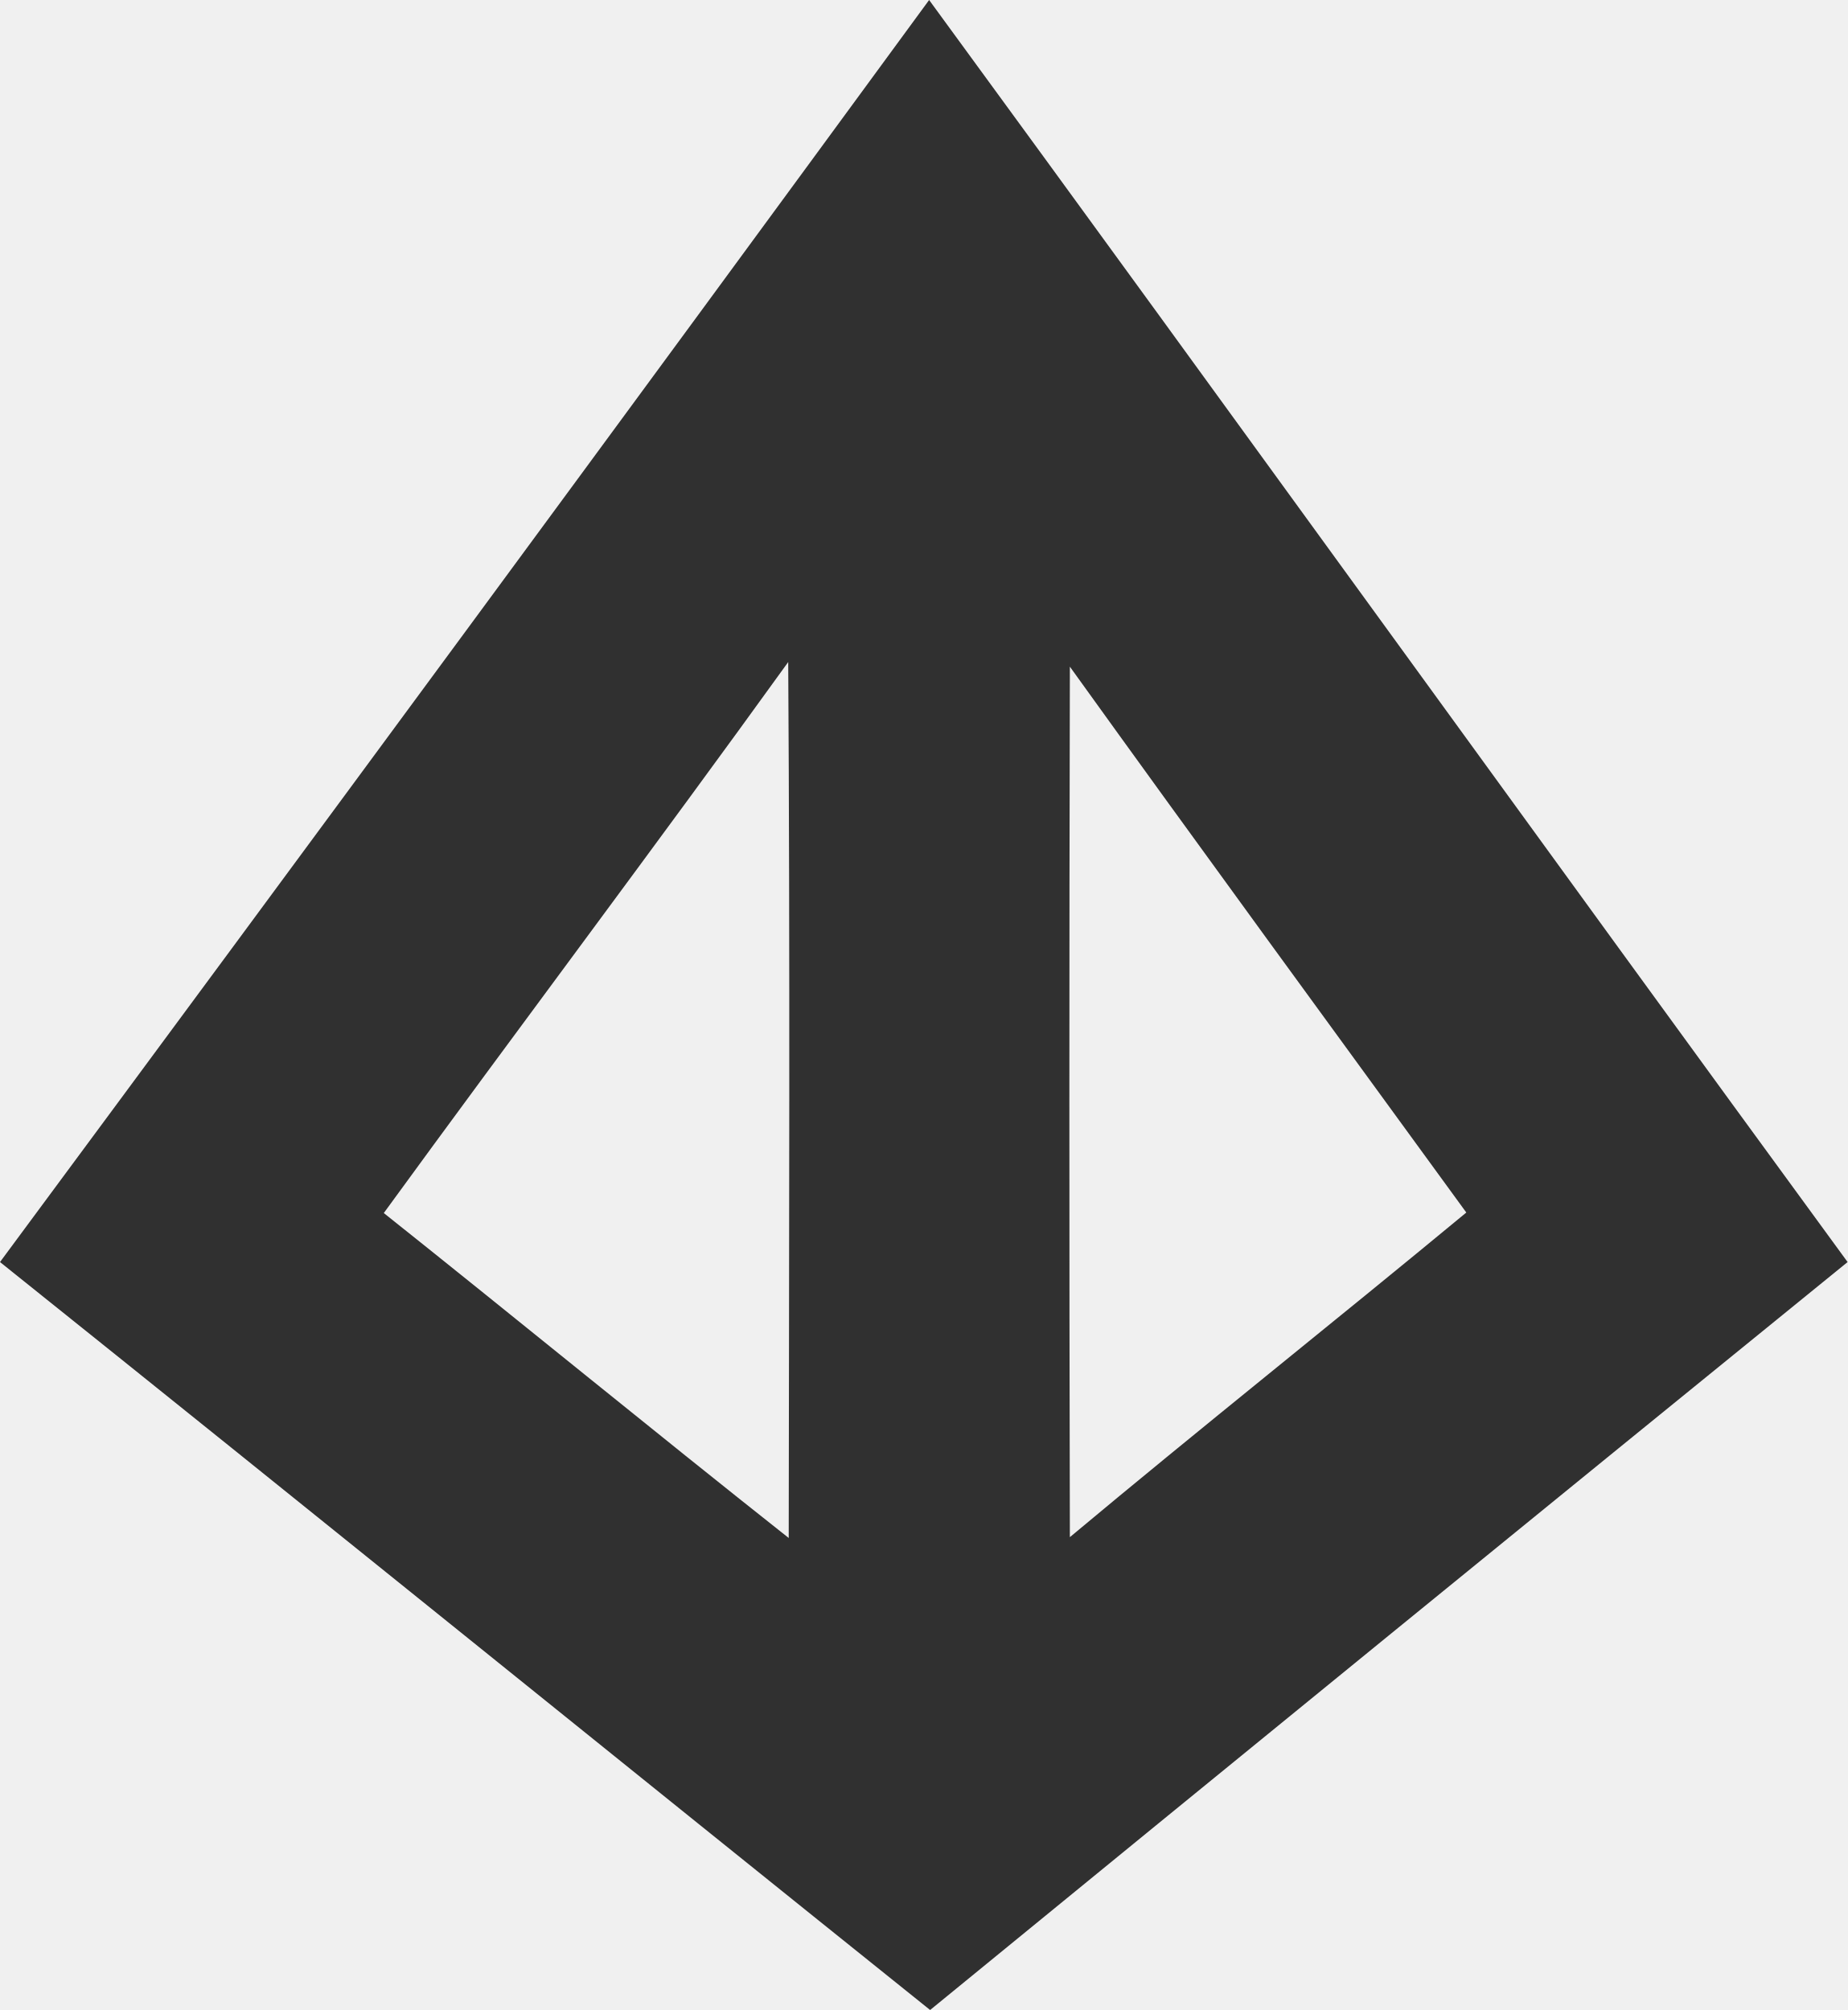
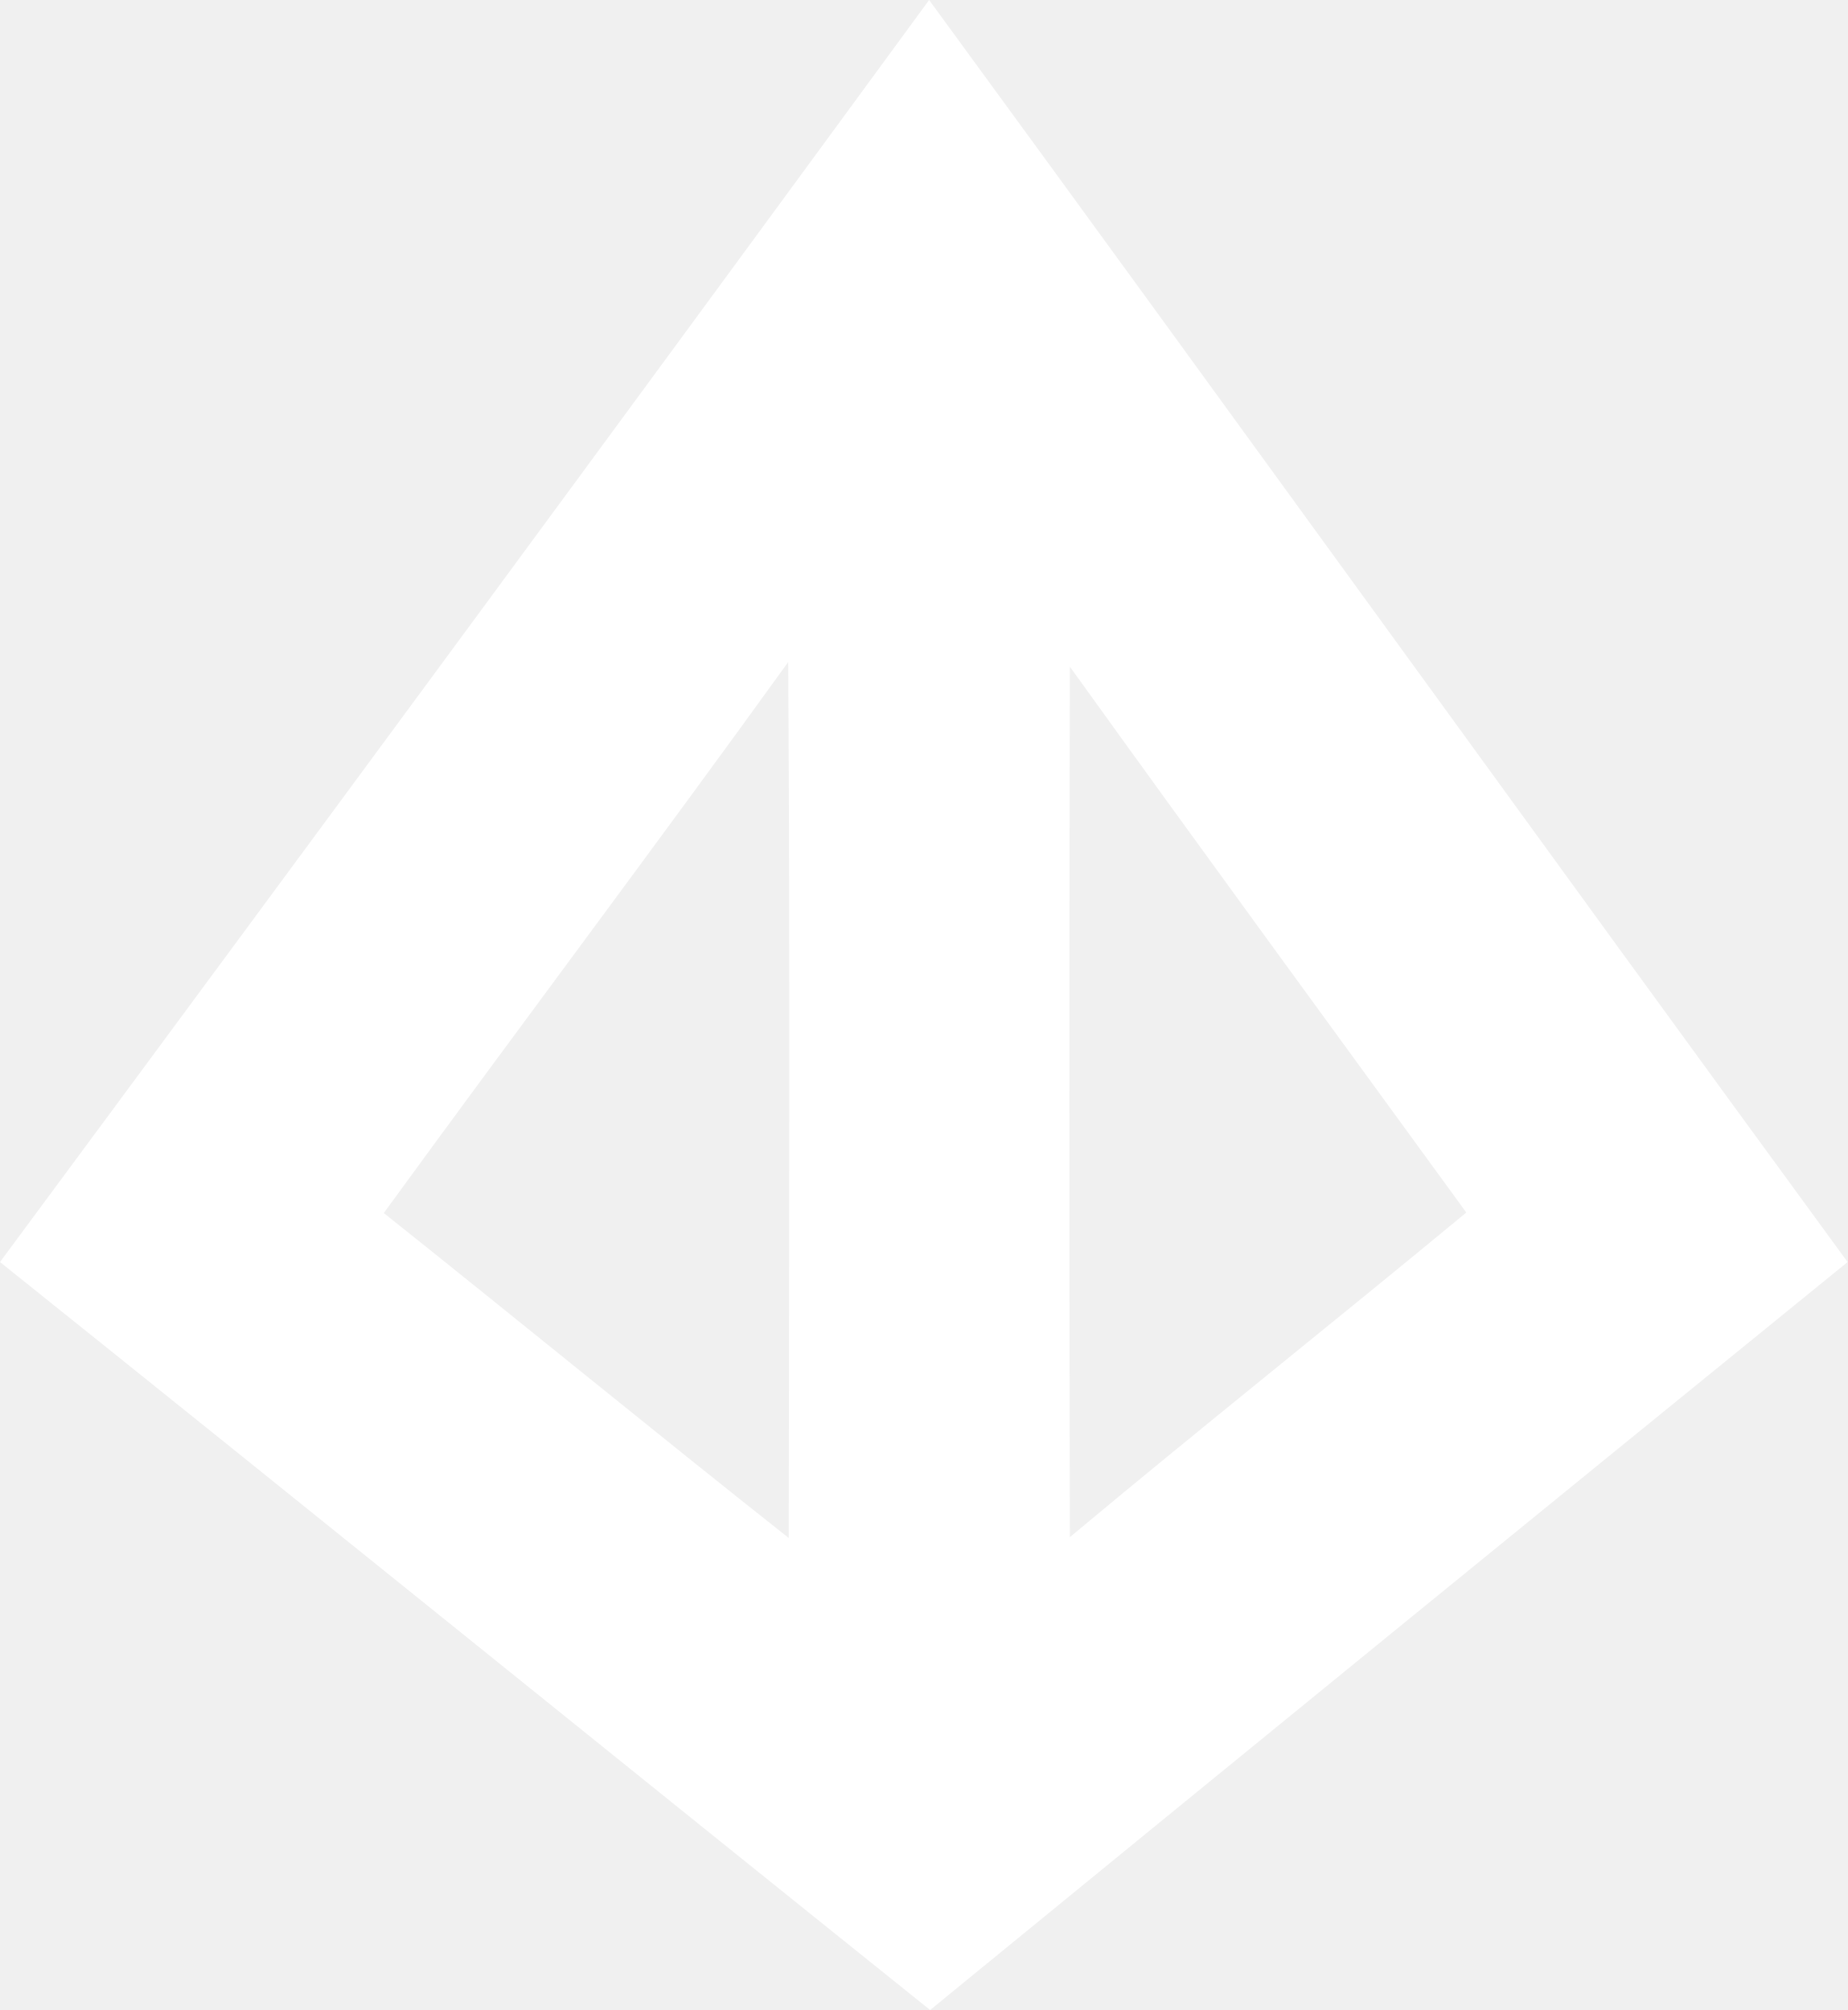
- <svg xmlns="http://www.w3.org/2000/svg" width="1838" height="2000" viewBox="0 0 1838 2000">
-   <path d="M1005.3,0c305.51,417.76,608.2,837.84,913.7,1255.77Q1462,1627.14,1006.29,2000C697.47,1752.25,390,1503.18,81,1255.77Q544.72,629.12,1005.3,0M462.8,1207c134.71,107.33,267.77,216.49,402.82,323.33.33-290.42,1.32-581-.5-871.58C732.56,842.64,596.19,1023.73,462.8,1207m682.51-543.62q-1,432.9,0,866.12c130.41-109,263.47-214.67,394.38-323C1407.95,1025.55,1275.88,845,1145.31,663.36Z" transform="translate(-81)" fill="#303030" />
+ <svg xmlns="http://www.w3.org/2000/svg" width="1838" height="2000">
+   <path d="M924.3 0c305.51 417.76 608.2 837.84 913.7 1255.77A352014.286 352014.286 0 0 0 925.29 2000C616.47 1752.25 309 1503.18 0 1255.77A304443.505 304443.505 0 0 0 924.3 0zM381.8 1207c134.71 107.33 267.77 216.49 402.82 323.33.33-290.42 1.32-581-.5-871.58C651.56 842.64 515.19 1023.73 381.8 1207zm682.51-543.62c-.667 288.6-.667 577.307 0 866.12 130.41-109 263.47-214.67 394.38-323-131.74-180.95-263.81-361.5-394.38-543.14v.02z" fill="#FFF" fill-rule="nonzero" />
</svg>
